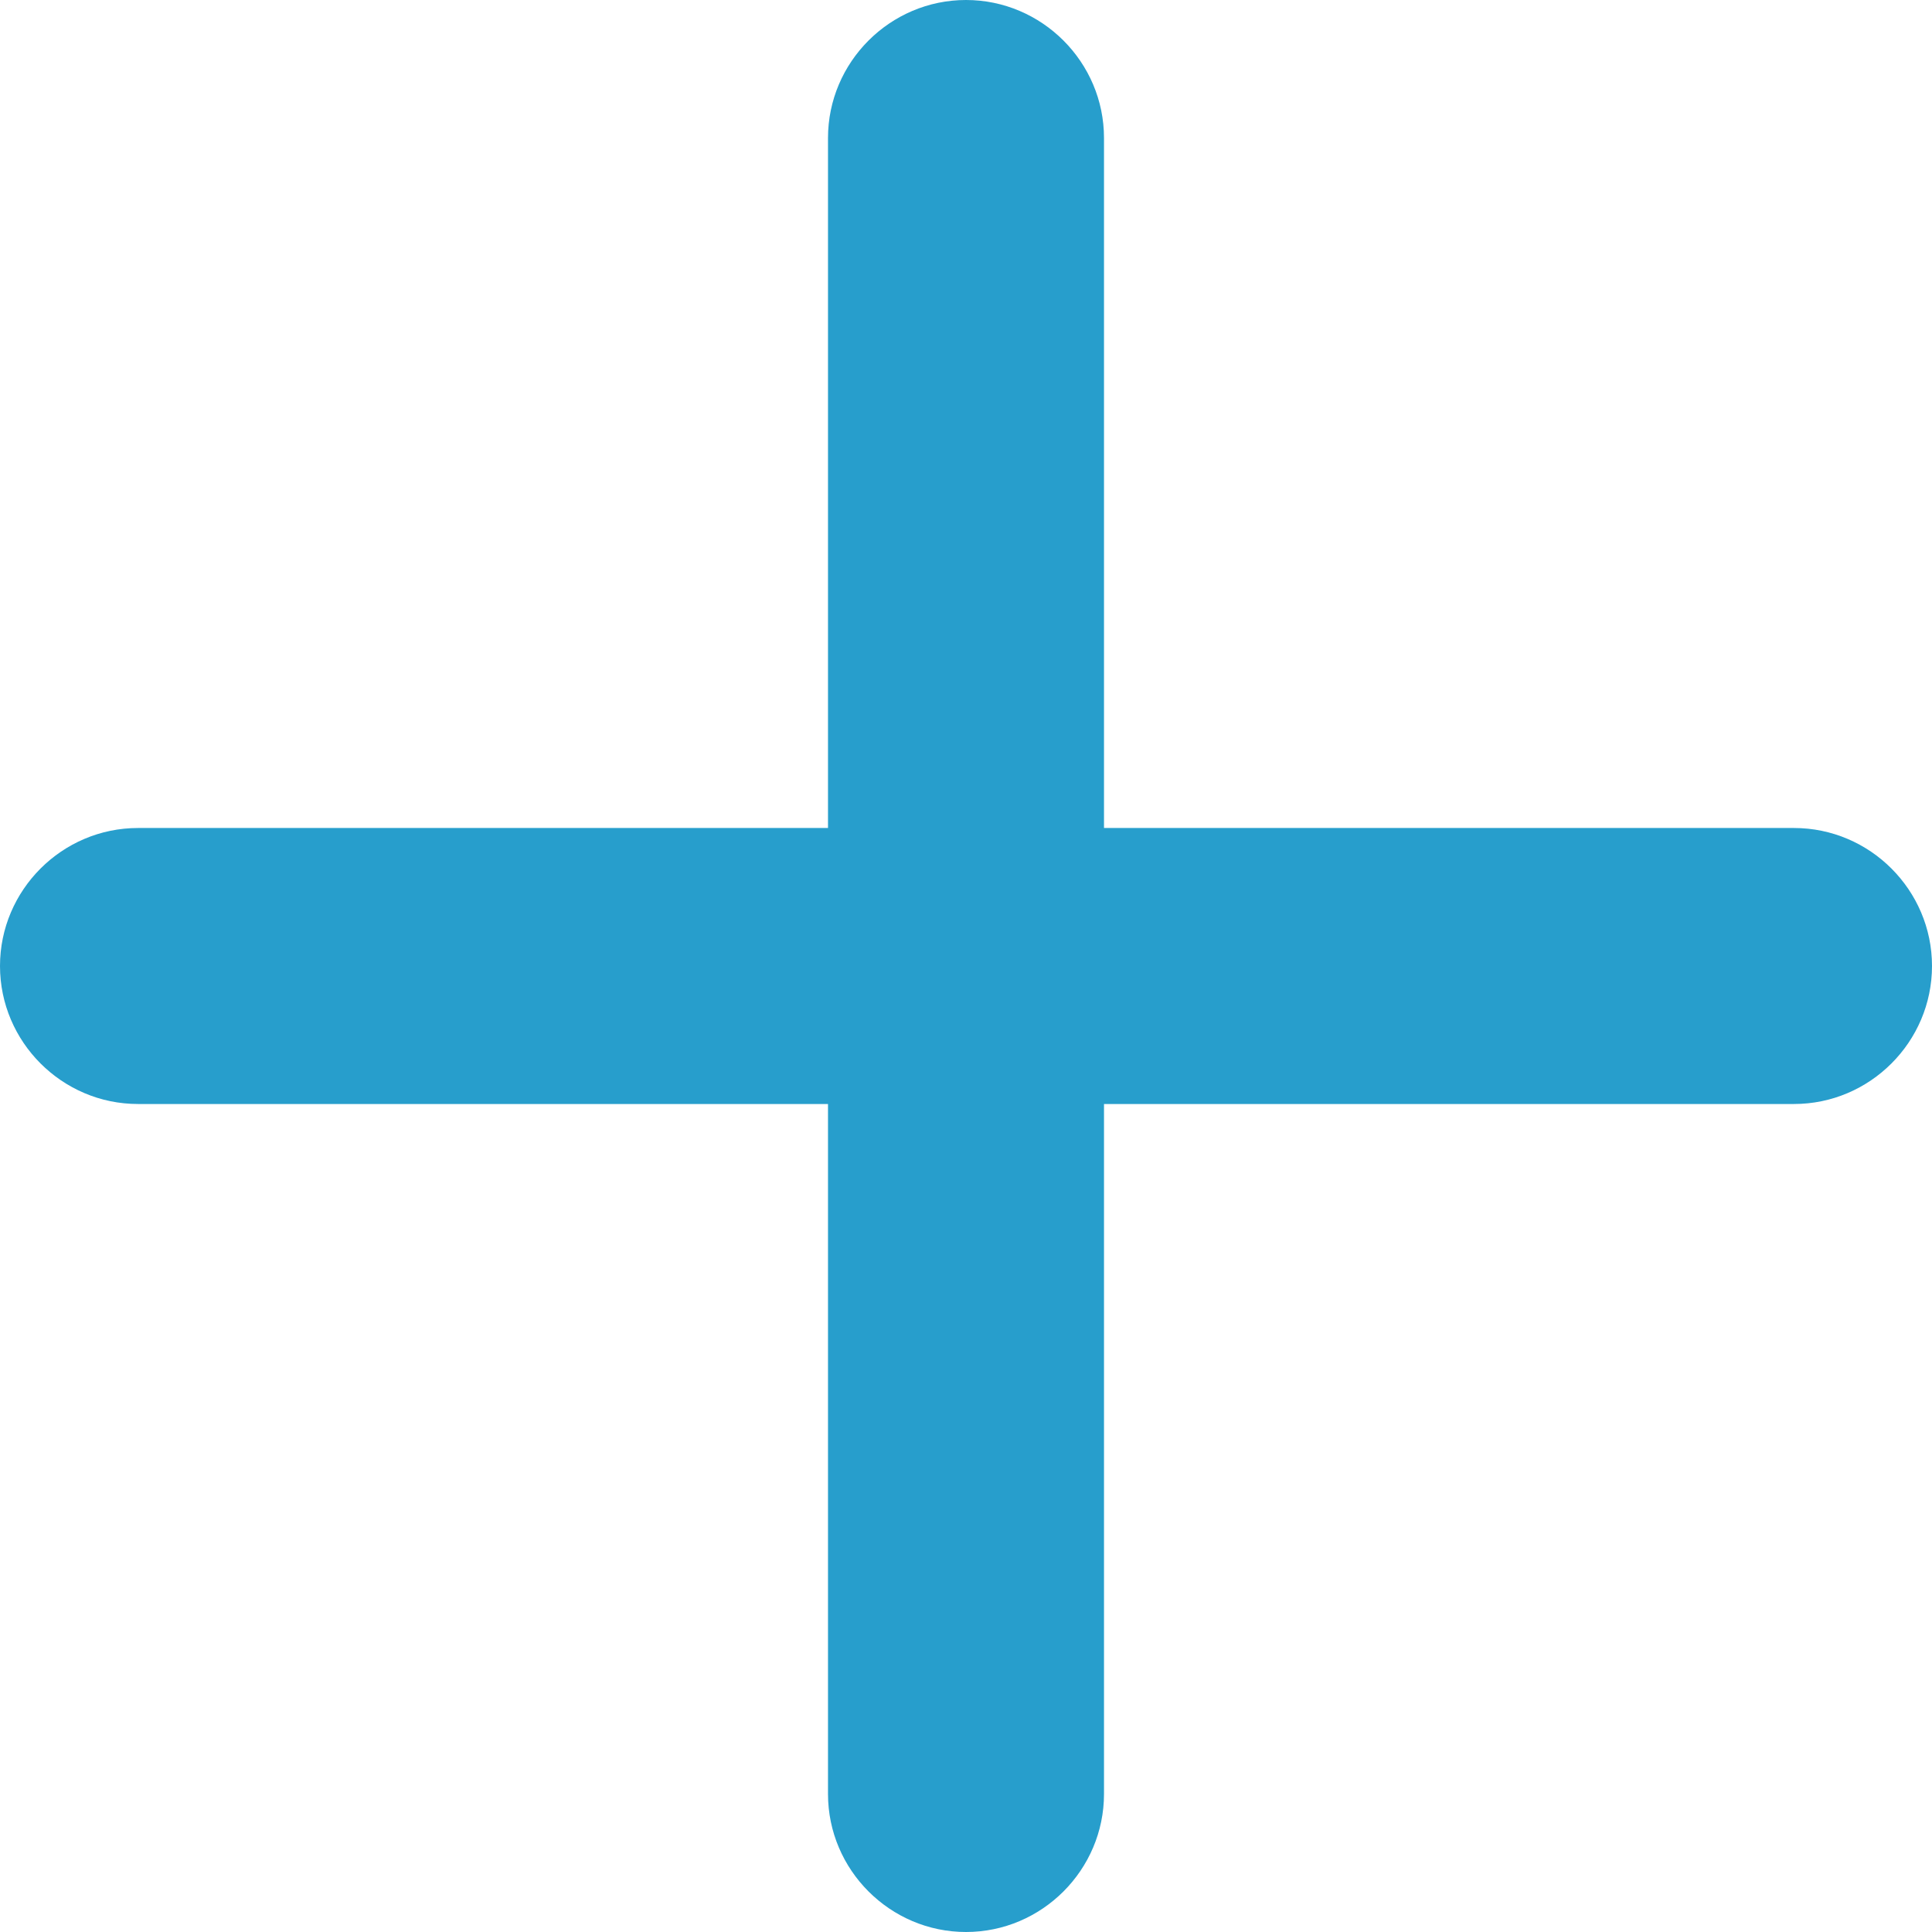
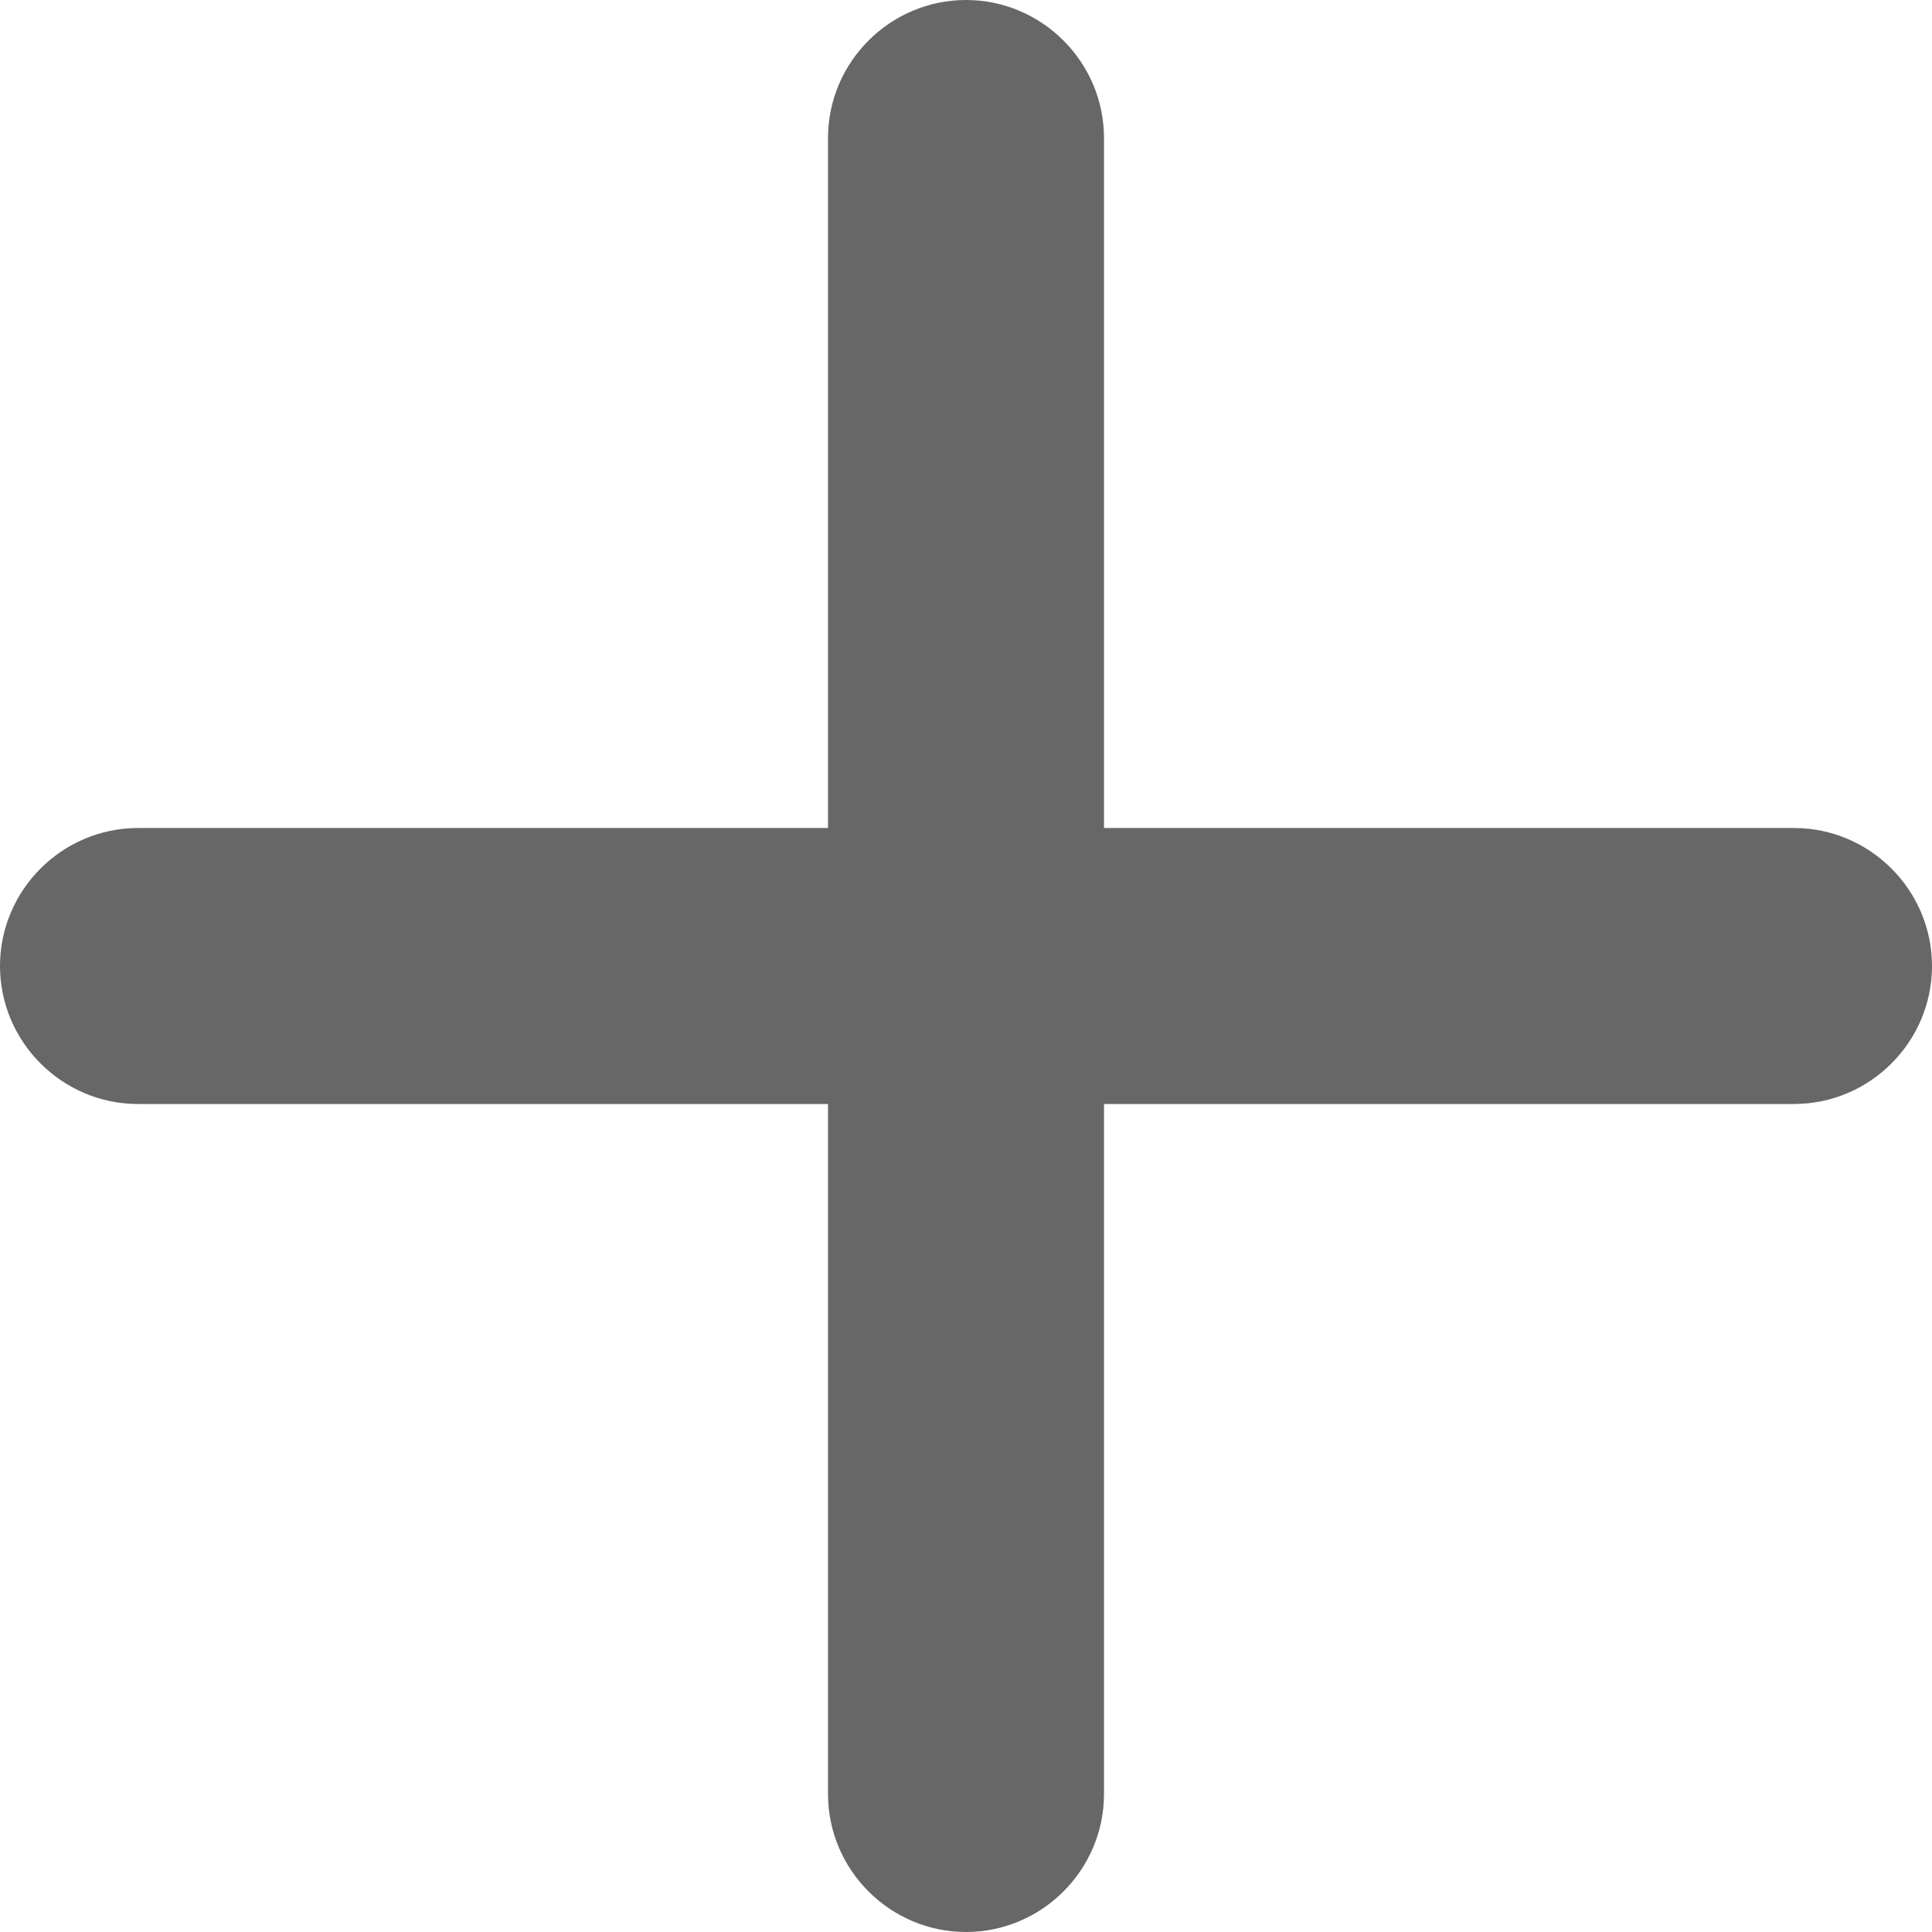
<svg xmlns="http://www.w3.org/2000/svg" width="14" height="14" viewBox="0 0 14 14" fill="none">
-   <path d="M13 8H8V13C8 13.55 7.55 14 7 14C6.45 14 6 13.55 6 13V8H1C0.45 8 0 7.55 0 7C0 6.45 0.45 6 1 6H6V1C6 0.45 6.45 0 7 0C7.55 0 8 0.45 8 1V6H13C13.55 6 14 6.45 14 7C14 7.55 13.55 8 13 8Z" fill="#279ECC" />
+   <path d="M13 8H8V13C8 13.55 7.55 14 7 14C6.45 14 6 13.55 6 13V8H1C0.45 8 0 7.55 0 7C0 6.45 0.45 6 1 6H6V1C6 0.45 6.45 0 7 0C7.55 0 8 0.45 8 1V6H13C13.55 6 14 6.45 14 7C14 7.55 13.55 8 13 8Z" fill="#686767" />
</svg>
